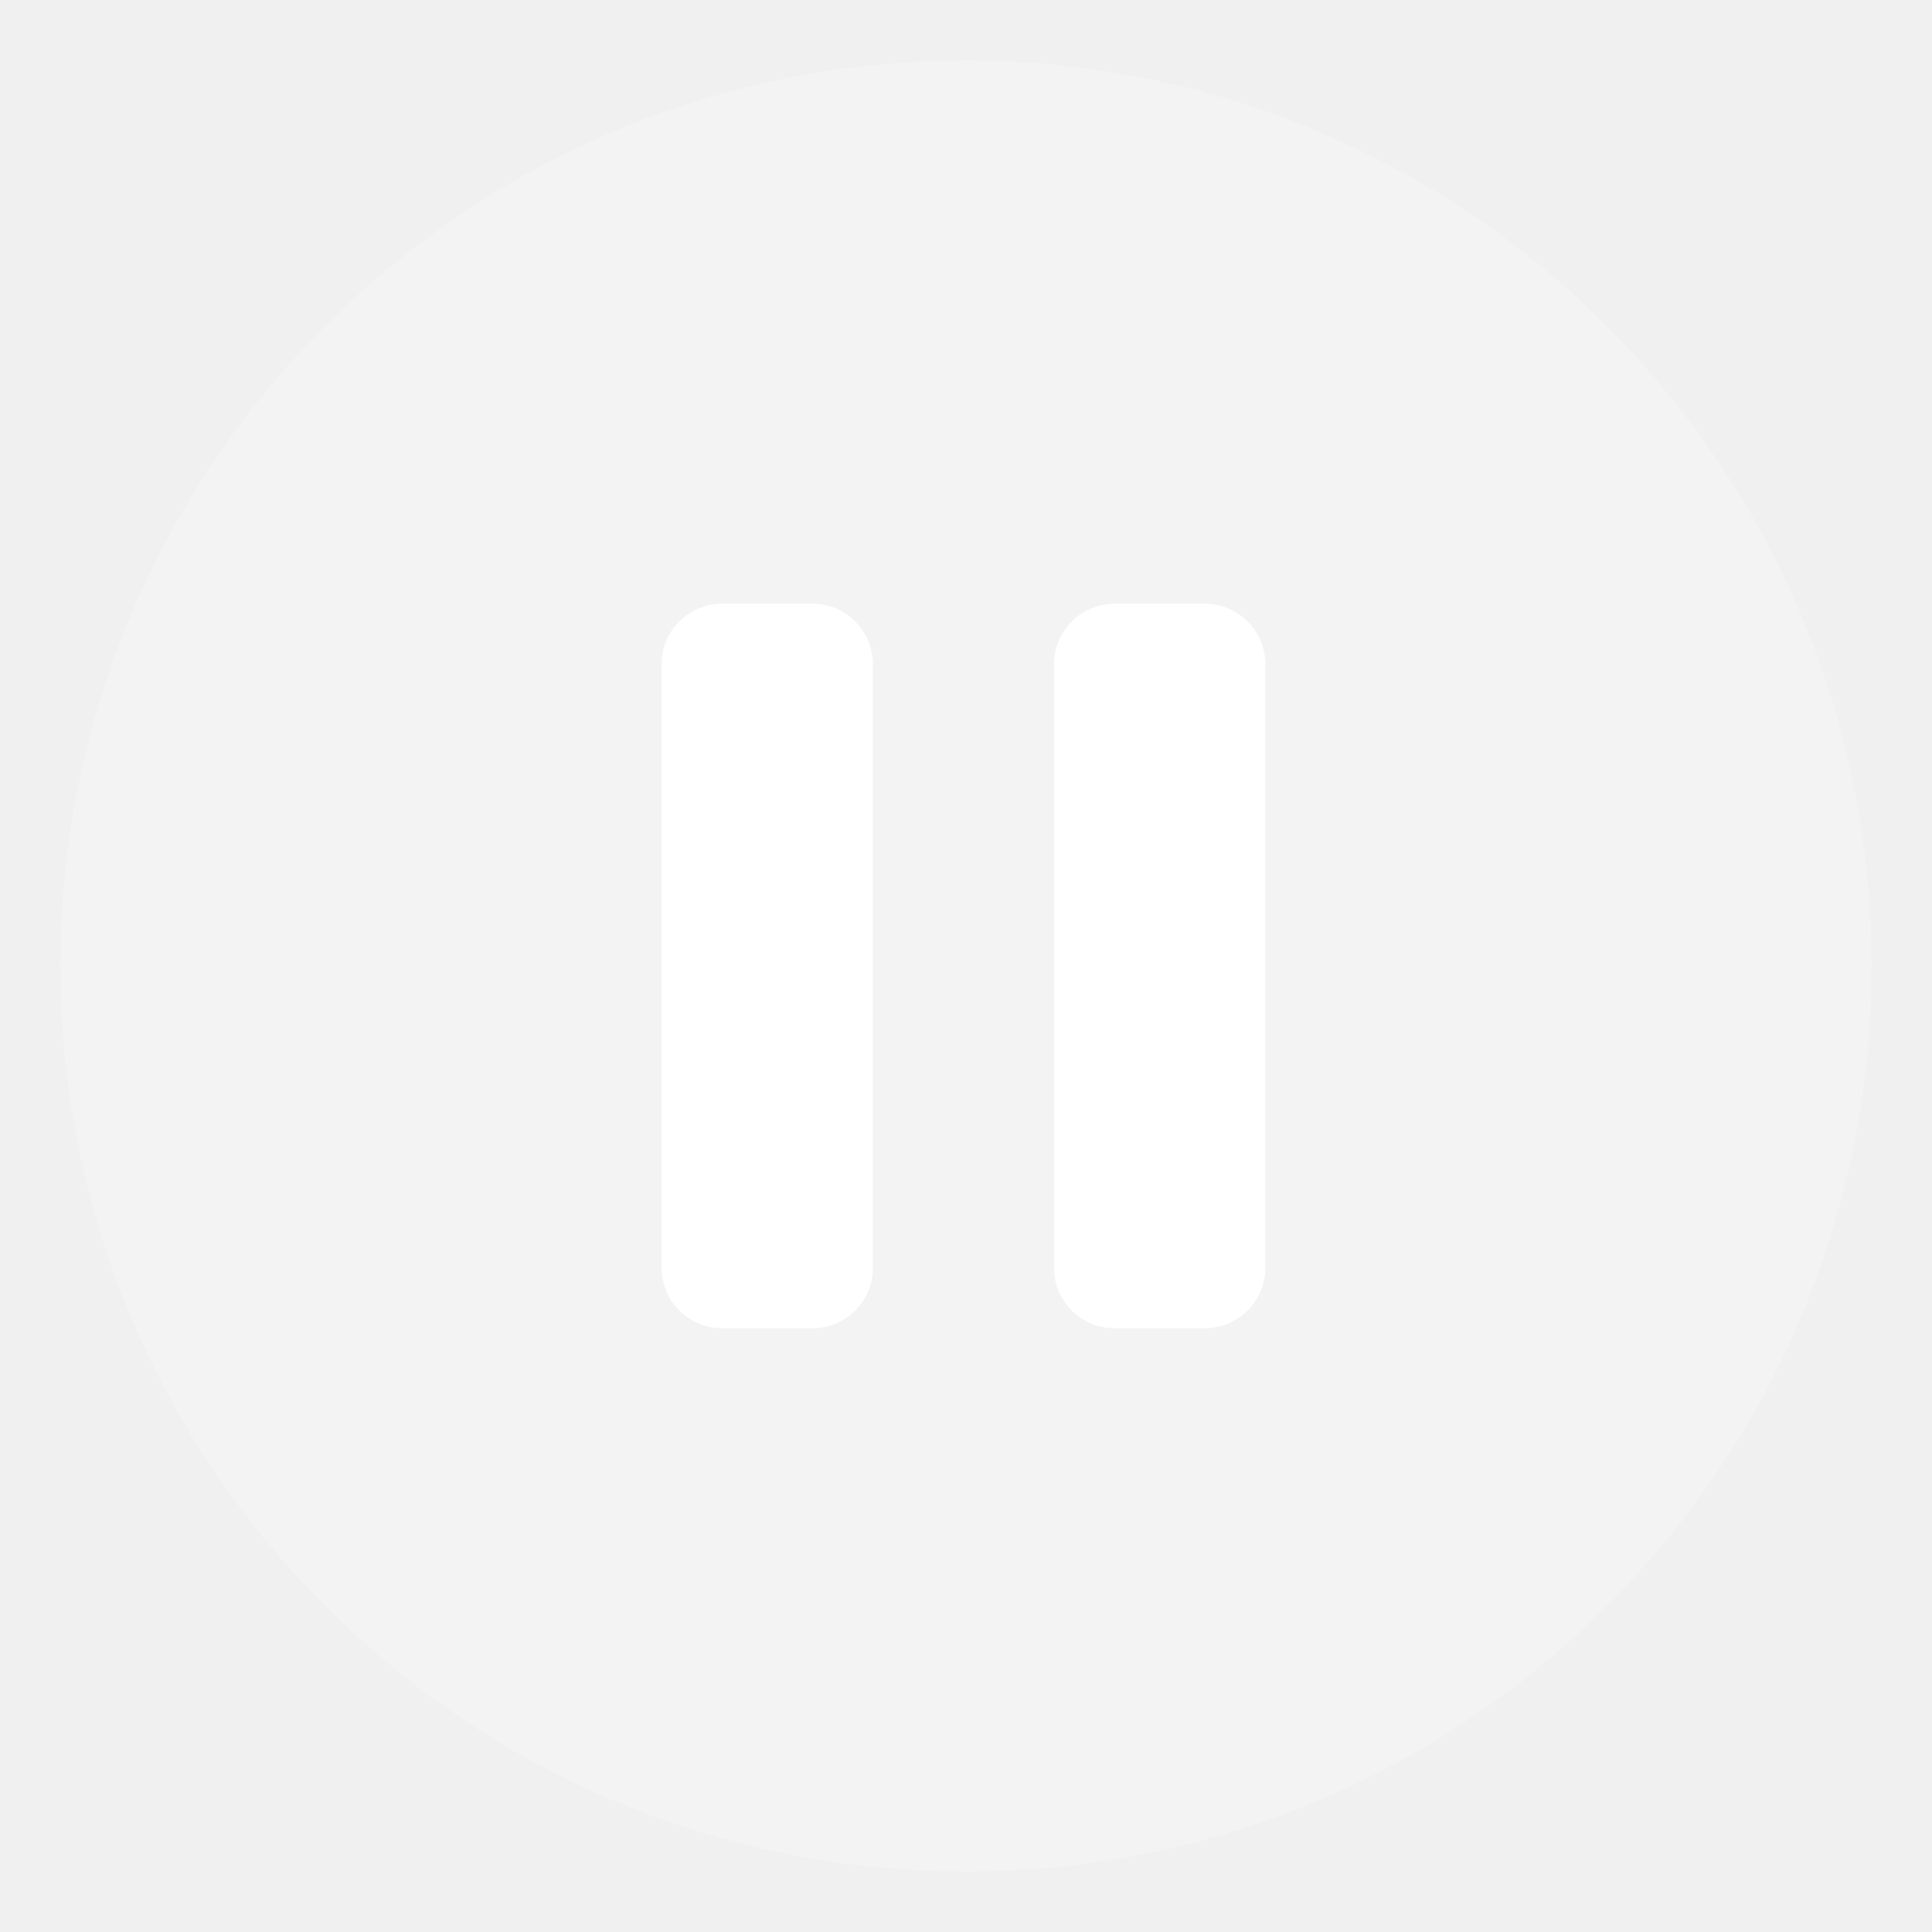
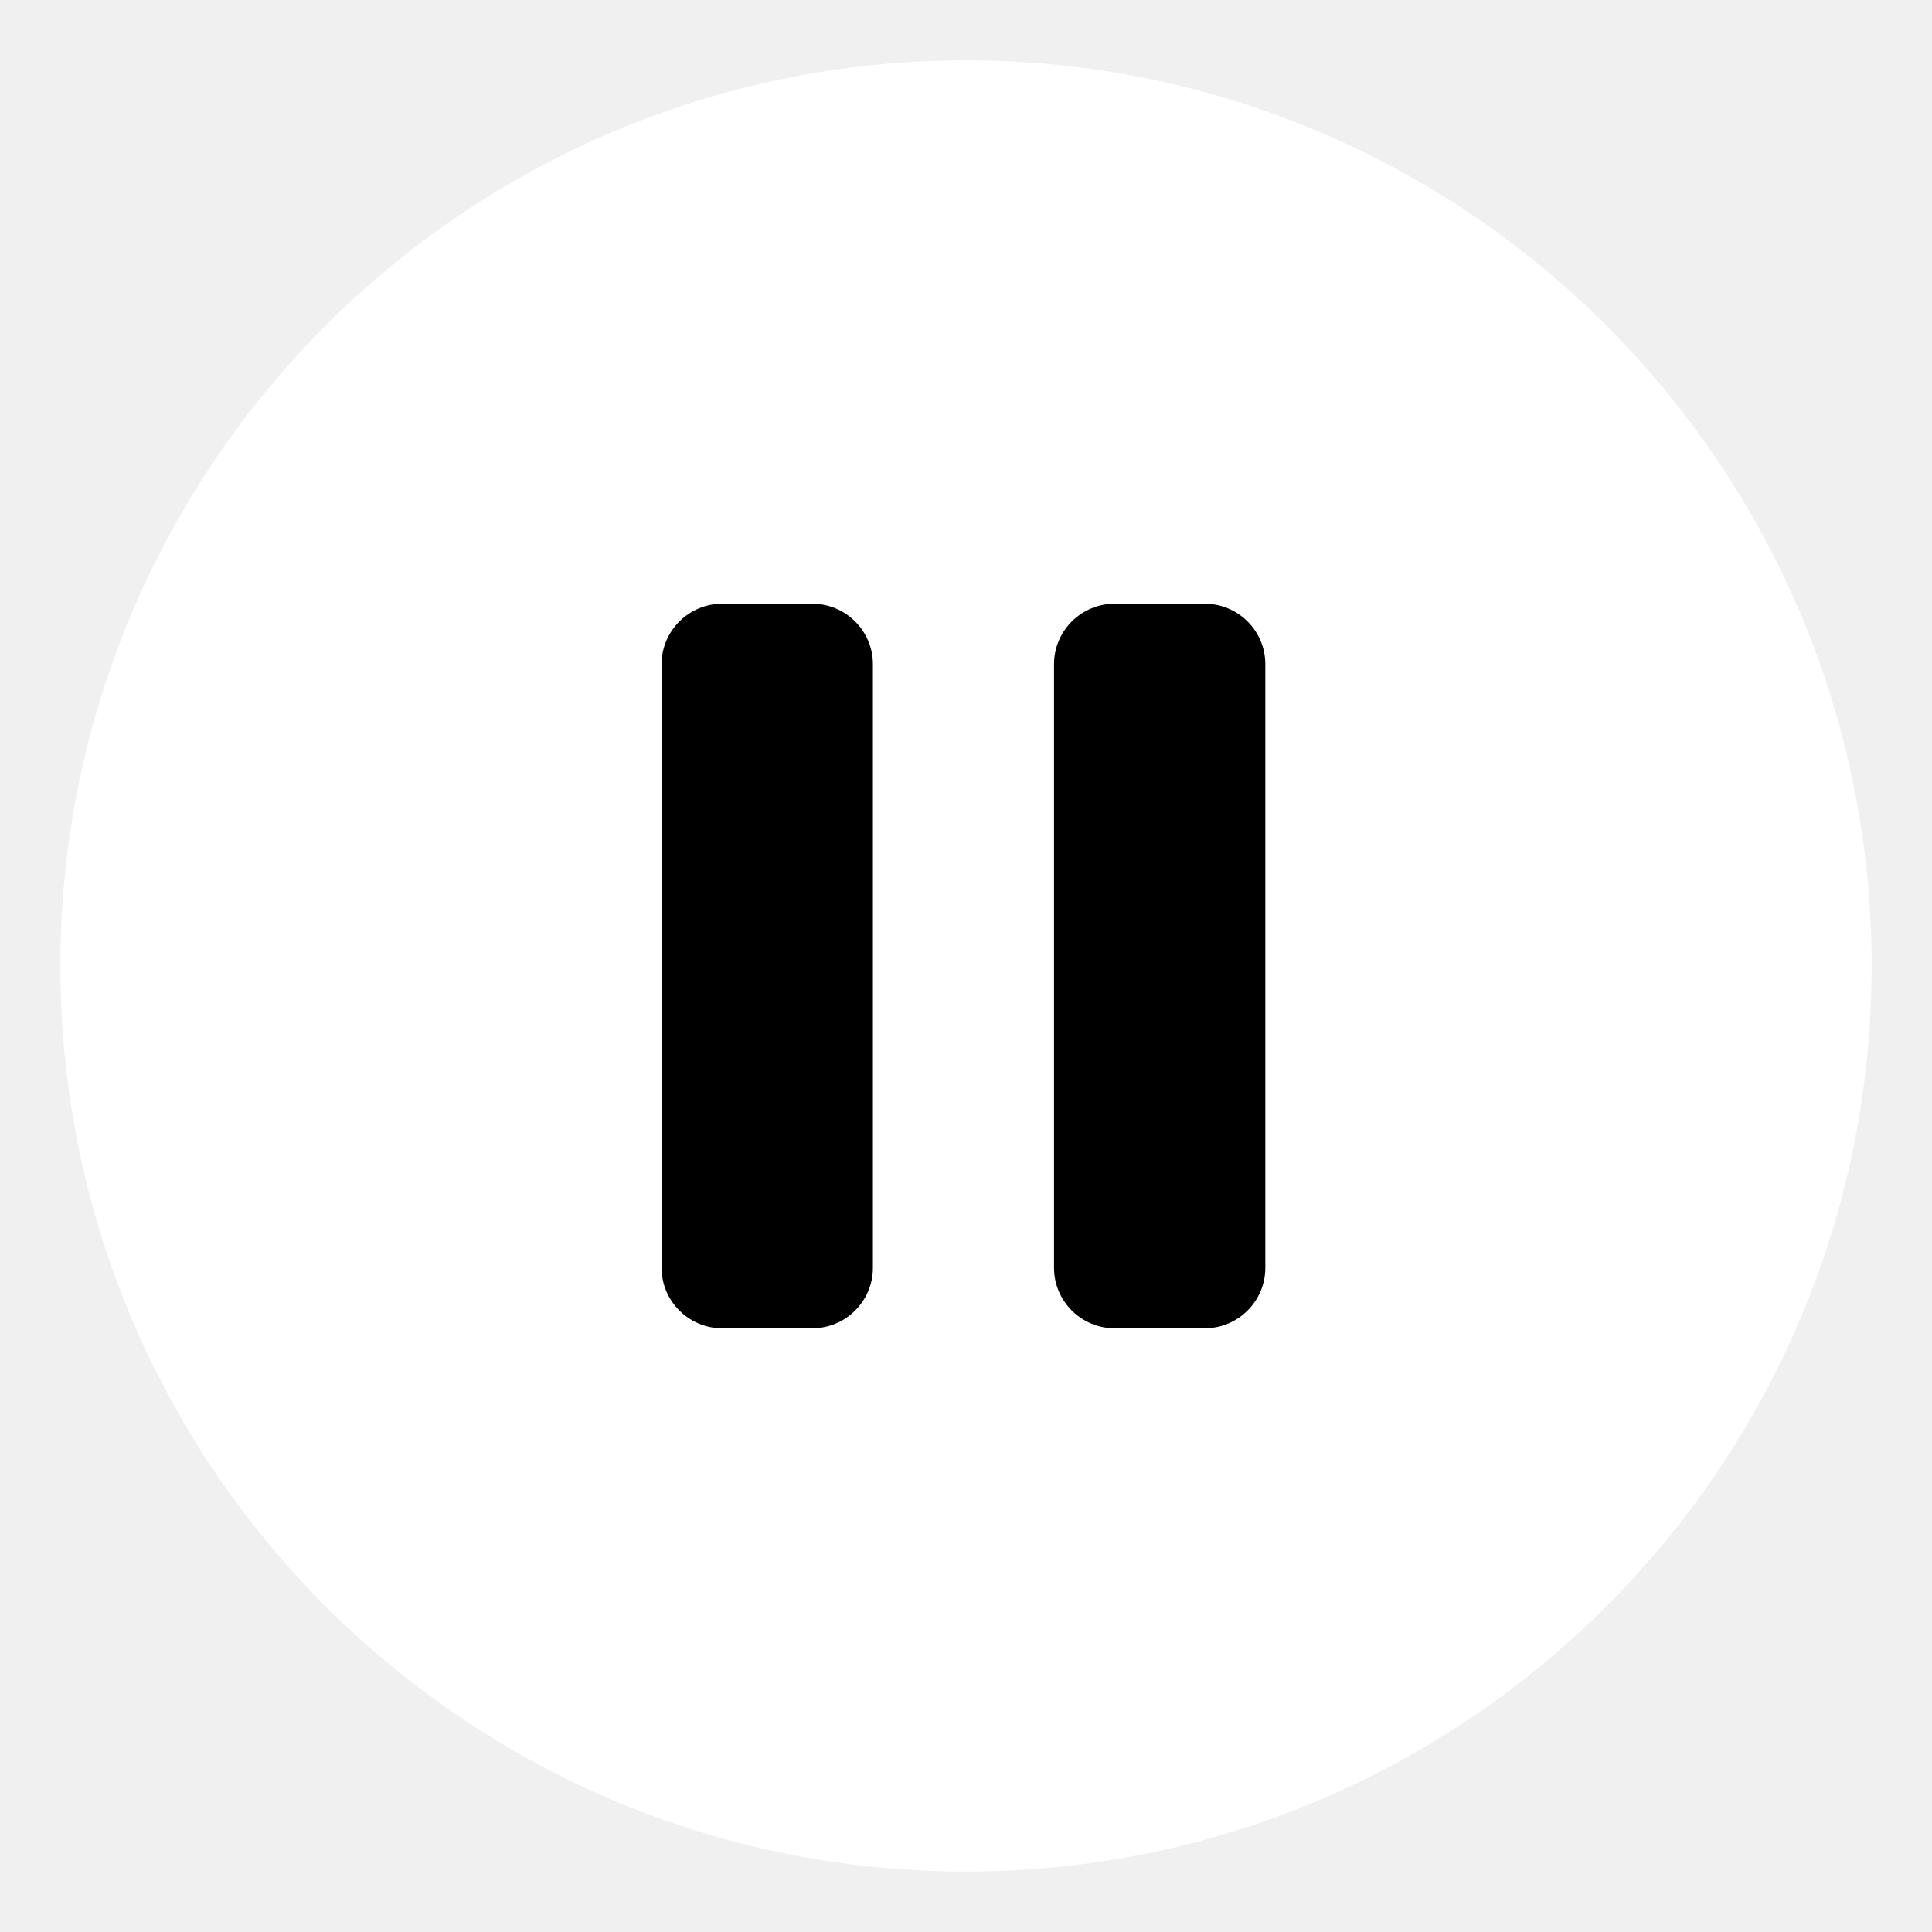
<svg xmlns="http://www.w3.org/2000/svg" version="1.1" id="Layer_1" x="0px" y="0px" viewBox="0 0 64 64" style="enable-background:new 0 0 64 64;" xml:space="preserve">
  <g id="icon-m-pause">
    <rect id="icon-m-pause_1_" style="opacity:0;fill:#FFFFFF;" width="64" height="64" />
    <g>
-       <circle style="opacity:0.2;fill:#FFFFFF;" cx="32" cy="32" r="30" />
+       <circle style="opacity:1;fill:#FFFFFF;" cx="32" cy="31.999" r="30" />
      <g style="opacity:1.0;">
        <g>
-           <path style="fill:#FFFFFF;" d="M21.916,42c0,1.1,0.9,2,2,2h3c1.1,0,2-0.9,2-2V22c0-1.1-0.9-2-2-2h-3c-1.1,0-2,0.9-2,2V42z" />
+           <path style="fill:#000000;" d="M21.916,42c0,1.1,0.9,2,2,2h3c1.1,0,2-0.9,2-2V22c0-1.1-0.9-2-2-2h-3c-1.1,0-2,0.9-2,2V42z" />
        </g>
        <g>
-           <path style="fill:#FFFFFF;" d="M36.916,20c-1.1,0-2,0.9-2,2v20c0,1.1,0.9,2,2,2h3c1.1,0,2-0.9,2-2V22c0-1.1-0.9-2-2-2H36.916z" />
+           <path style="fill:#000000;" d="M36.916,20c-1.1,0-2,0.9-2,2v20c0,1.1,0.9,2,2,2h3c1.1,0,2-0.9,2-2V22c0-1.1-0.9-2-2-2H36.916z" />
        </g>
      </g>
    </g>
  </g>
</svg>
